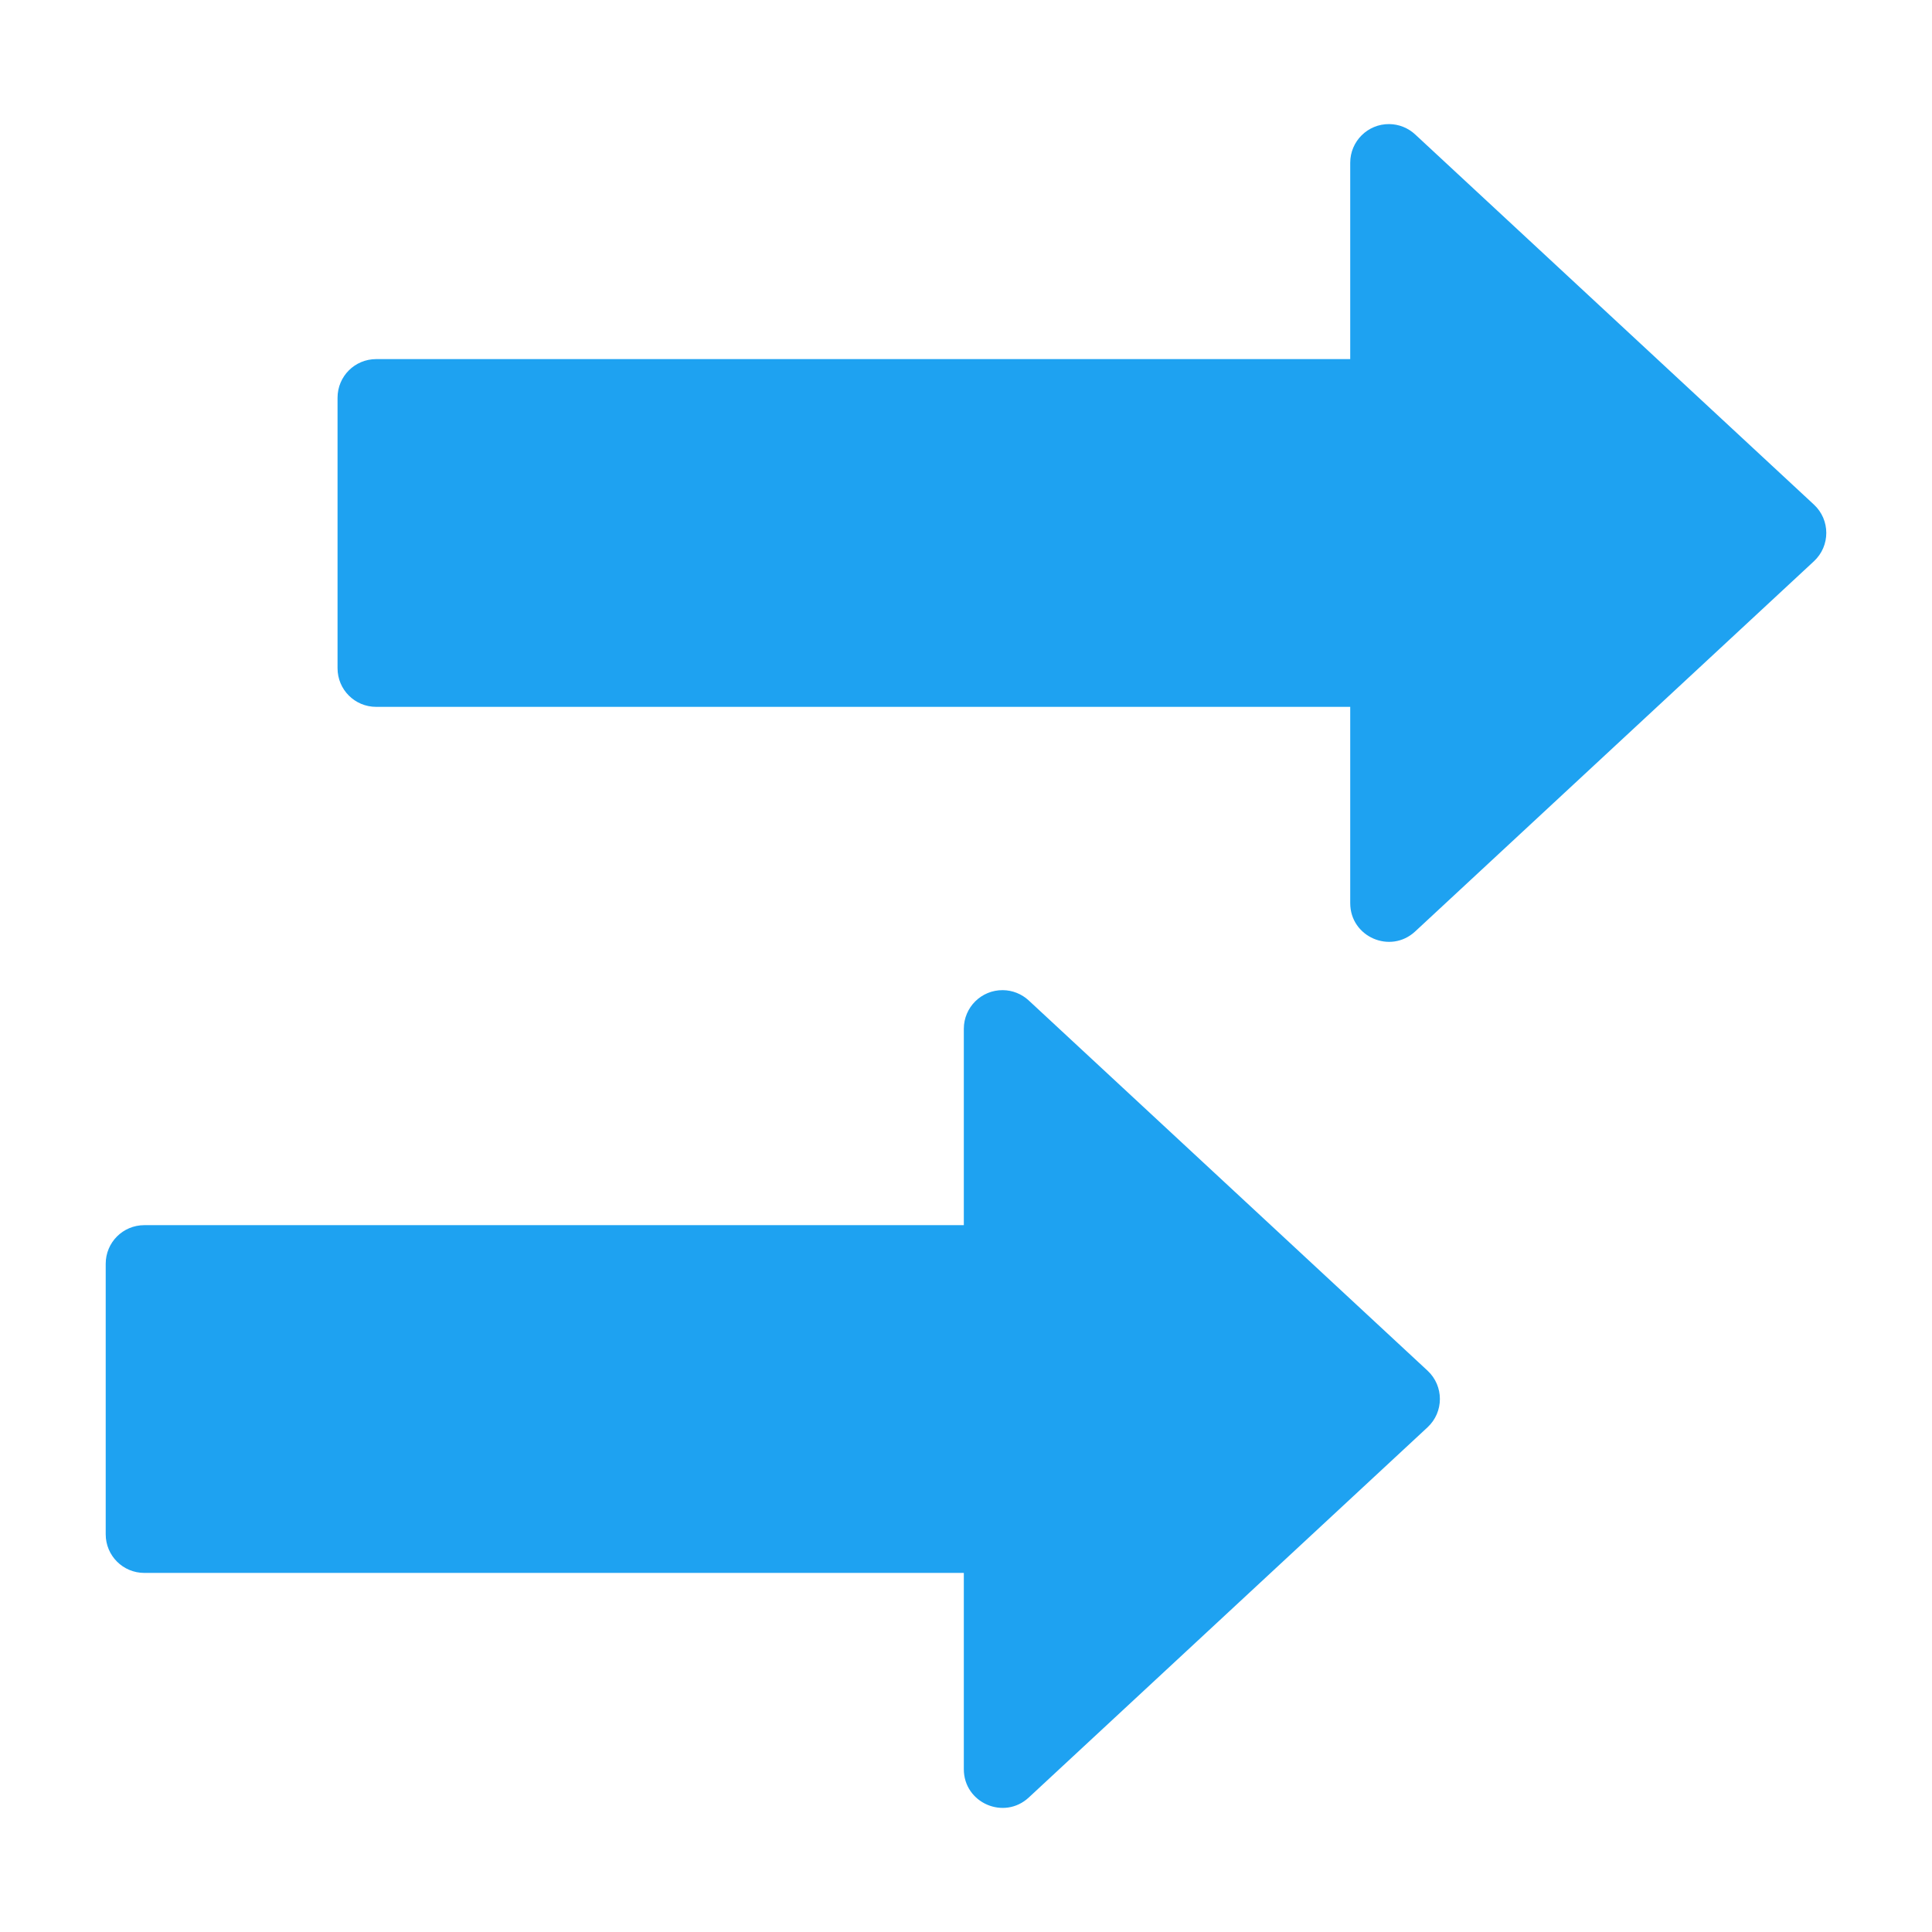
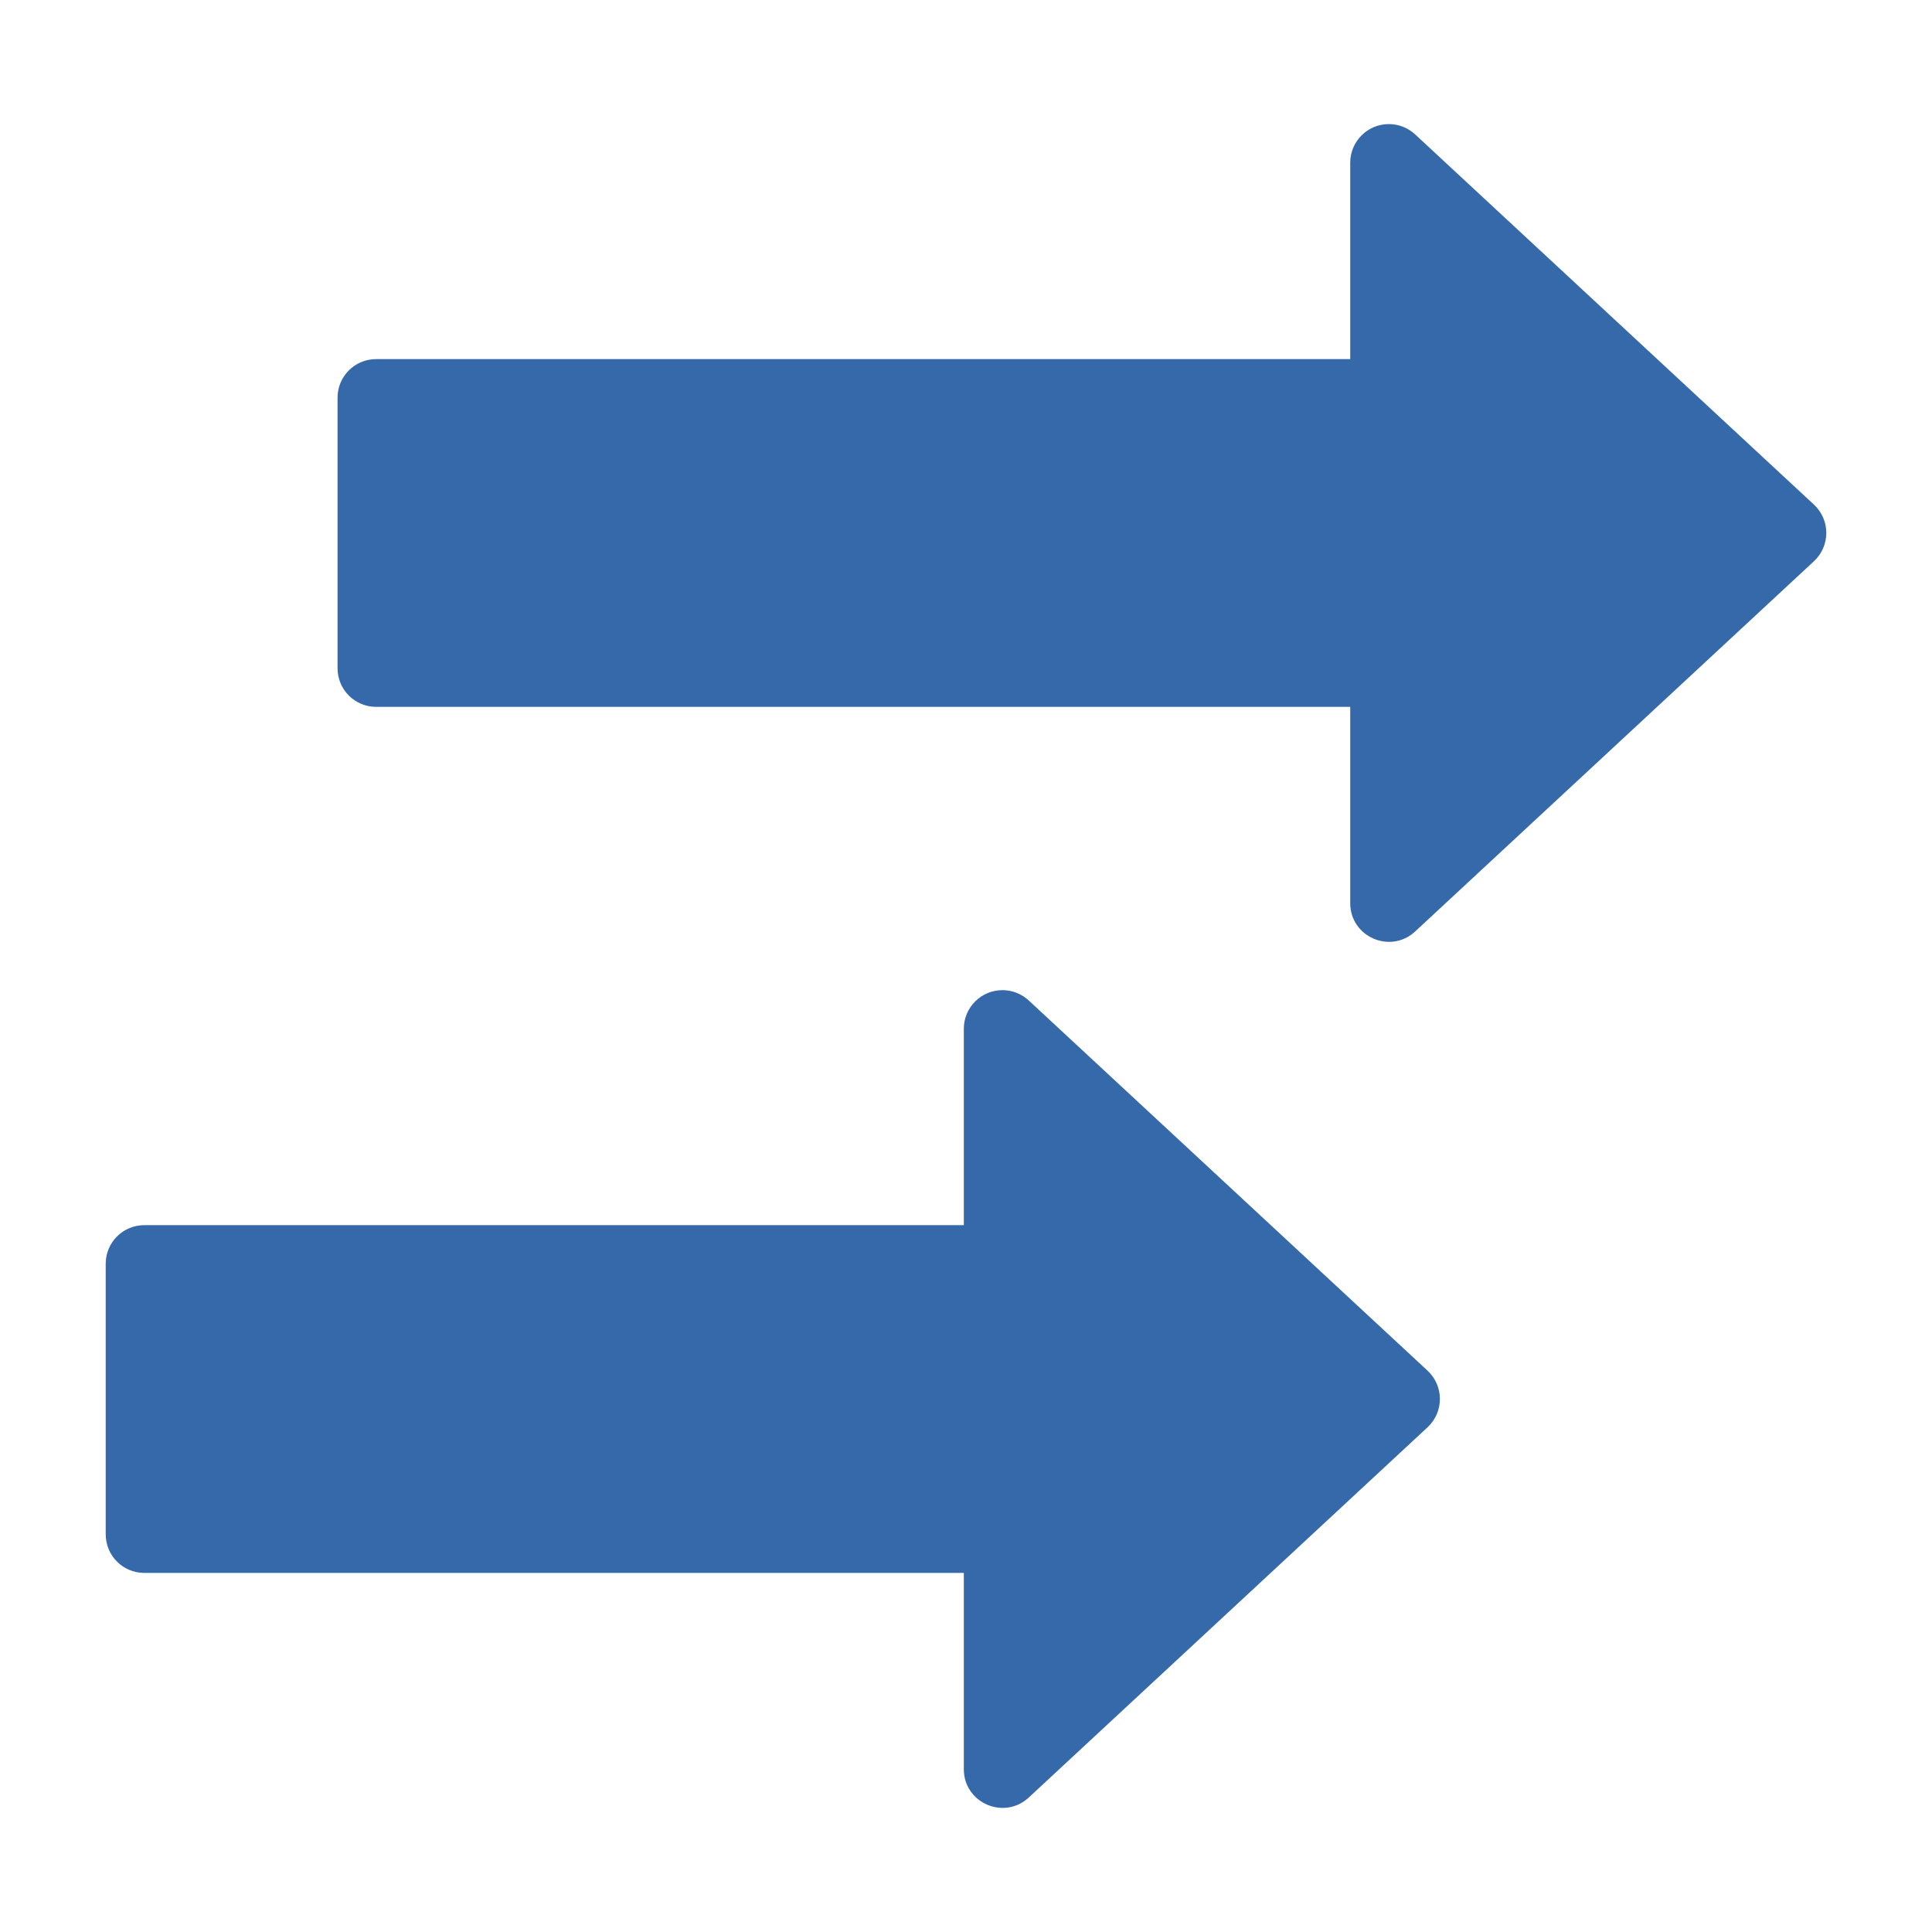
<svg xmlns="http://www.w3.org/2000/svg" height="100px" width="100px" fill="#000000" version="1.1" x="0px" y="0px" viewBox="0 0 1024 1024" style="enable-background:new 0 0 1024 1024;" xml:space="preserve" id="svg20">
  <defs id="defs24" />
-   <path id="rect861" style="fill:#1ea2f1;fill-opacity:1;stroke-width:51.2;stroke-linecap:round;stroke-linejoin:round" d="m 736.307,65.771 c 5.105,0.045 10.018,2.008 13.76,5.48 l 211.36,196.2 c 8.728,8.103 8.728,21.917 0,30.02 l -211.36,196.22 c -13.106,12.161 -34.417,2.879 -34.42,-15 v -104.04 H 199.387 c -11.346,0 -20.48,-9.134 -20.48,-20.48 v -143.36 c 0,-11.346 9.134,-20.48 20.48,-20.48 H 715.647 V 86.251 c 0.003,-11.38 9.28,-20.58 20.66,-20.48 z" />
+   <path id="rect861" style="fill:#3569AA;fill-opacity:1;stroke-width:51.2;stroke-linecap:round;stroke-linejoin:round" d="m 736.307,65.771 c 5.105,0.045 10.018,2.008 13.76,5.48 l 211.36,196.2 c 8.728,8.103 8.728,21.917 0,30.02 l -211.36,196.22 c -13.106,12.161 -34.417,2.879 -34.42,-15 v -104.04 H 199.387 c -11.346,0 -20.48,-9.134 -20.48,-20.48 v -143.36 c 0,-11.346 9.134,-20.48 20.48,-20.48 H 715.647 V 86.251 c 0.003,-11.38 9.28,-20.58 20.66,-20.48 z" />
  <g id="rect863" transform="matrix(-1,0,0,1,779.2916,41.34005)" />
-   <path id="path889" style="fill:#1ea2f1;fill-opacity:1;stroke-width:51.2;stroke-linecap:round;stroke-linejoin:round" d="m 531.507,524.798 c 5.105,0.045 10.018,2.008 13.76,5.48 l 211.36,196.2 c 8.728,8.103 8.728,21.917 0,30.02 L 545.267,952.718 c -13.106,12.161 -34.417,2.879 -34.42,-15 v -104.04 H 76.507 c -11.346,0 -20.48,-9.134 -20.48,-20.48 v -143.36 c 0,-11.346 9.134,-20.48 20.48,-20.48 H 510.847 v -104.08 c 0.003,-11.38 9.28,-20.58 20.66,-20.48 z" />
+   <path id="path889" style="fill:#3569AA;fill-opacity:1;stroke-width:51.2;stroke-linecap:round;stroke-linejoin:round" d="m 531.507,524.798 c 5.105,0.045 10.018,2.008 13.76,5.48 l 211.36,196.2 c 8.728,8.103 8.728,21.917 0,30.02 L 545.267,952.718 c -13.106,12.161 -34.417,2.879 -34.42,-15 v -104.04 H 76.507 c -11.346,0 -20.48,-9.134 -20.48,-20.48 v -143.36 c 0,-11.346 9.134,-20.48 20.48,-20.48 H 510.847 v -104.08 c 0.003,-11.38 9.28,-20.58 20.66,-20.48 z" />
</svg>
